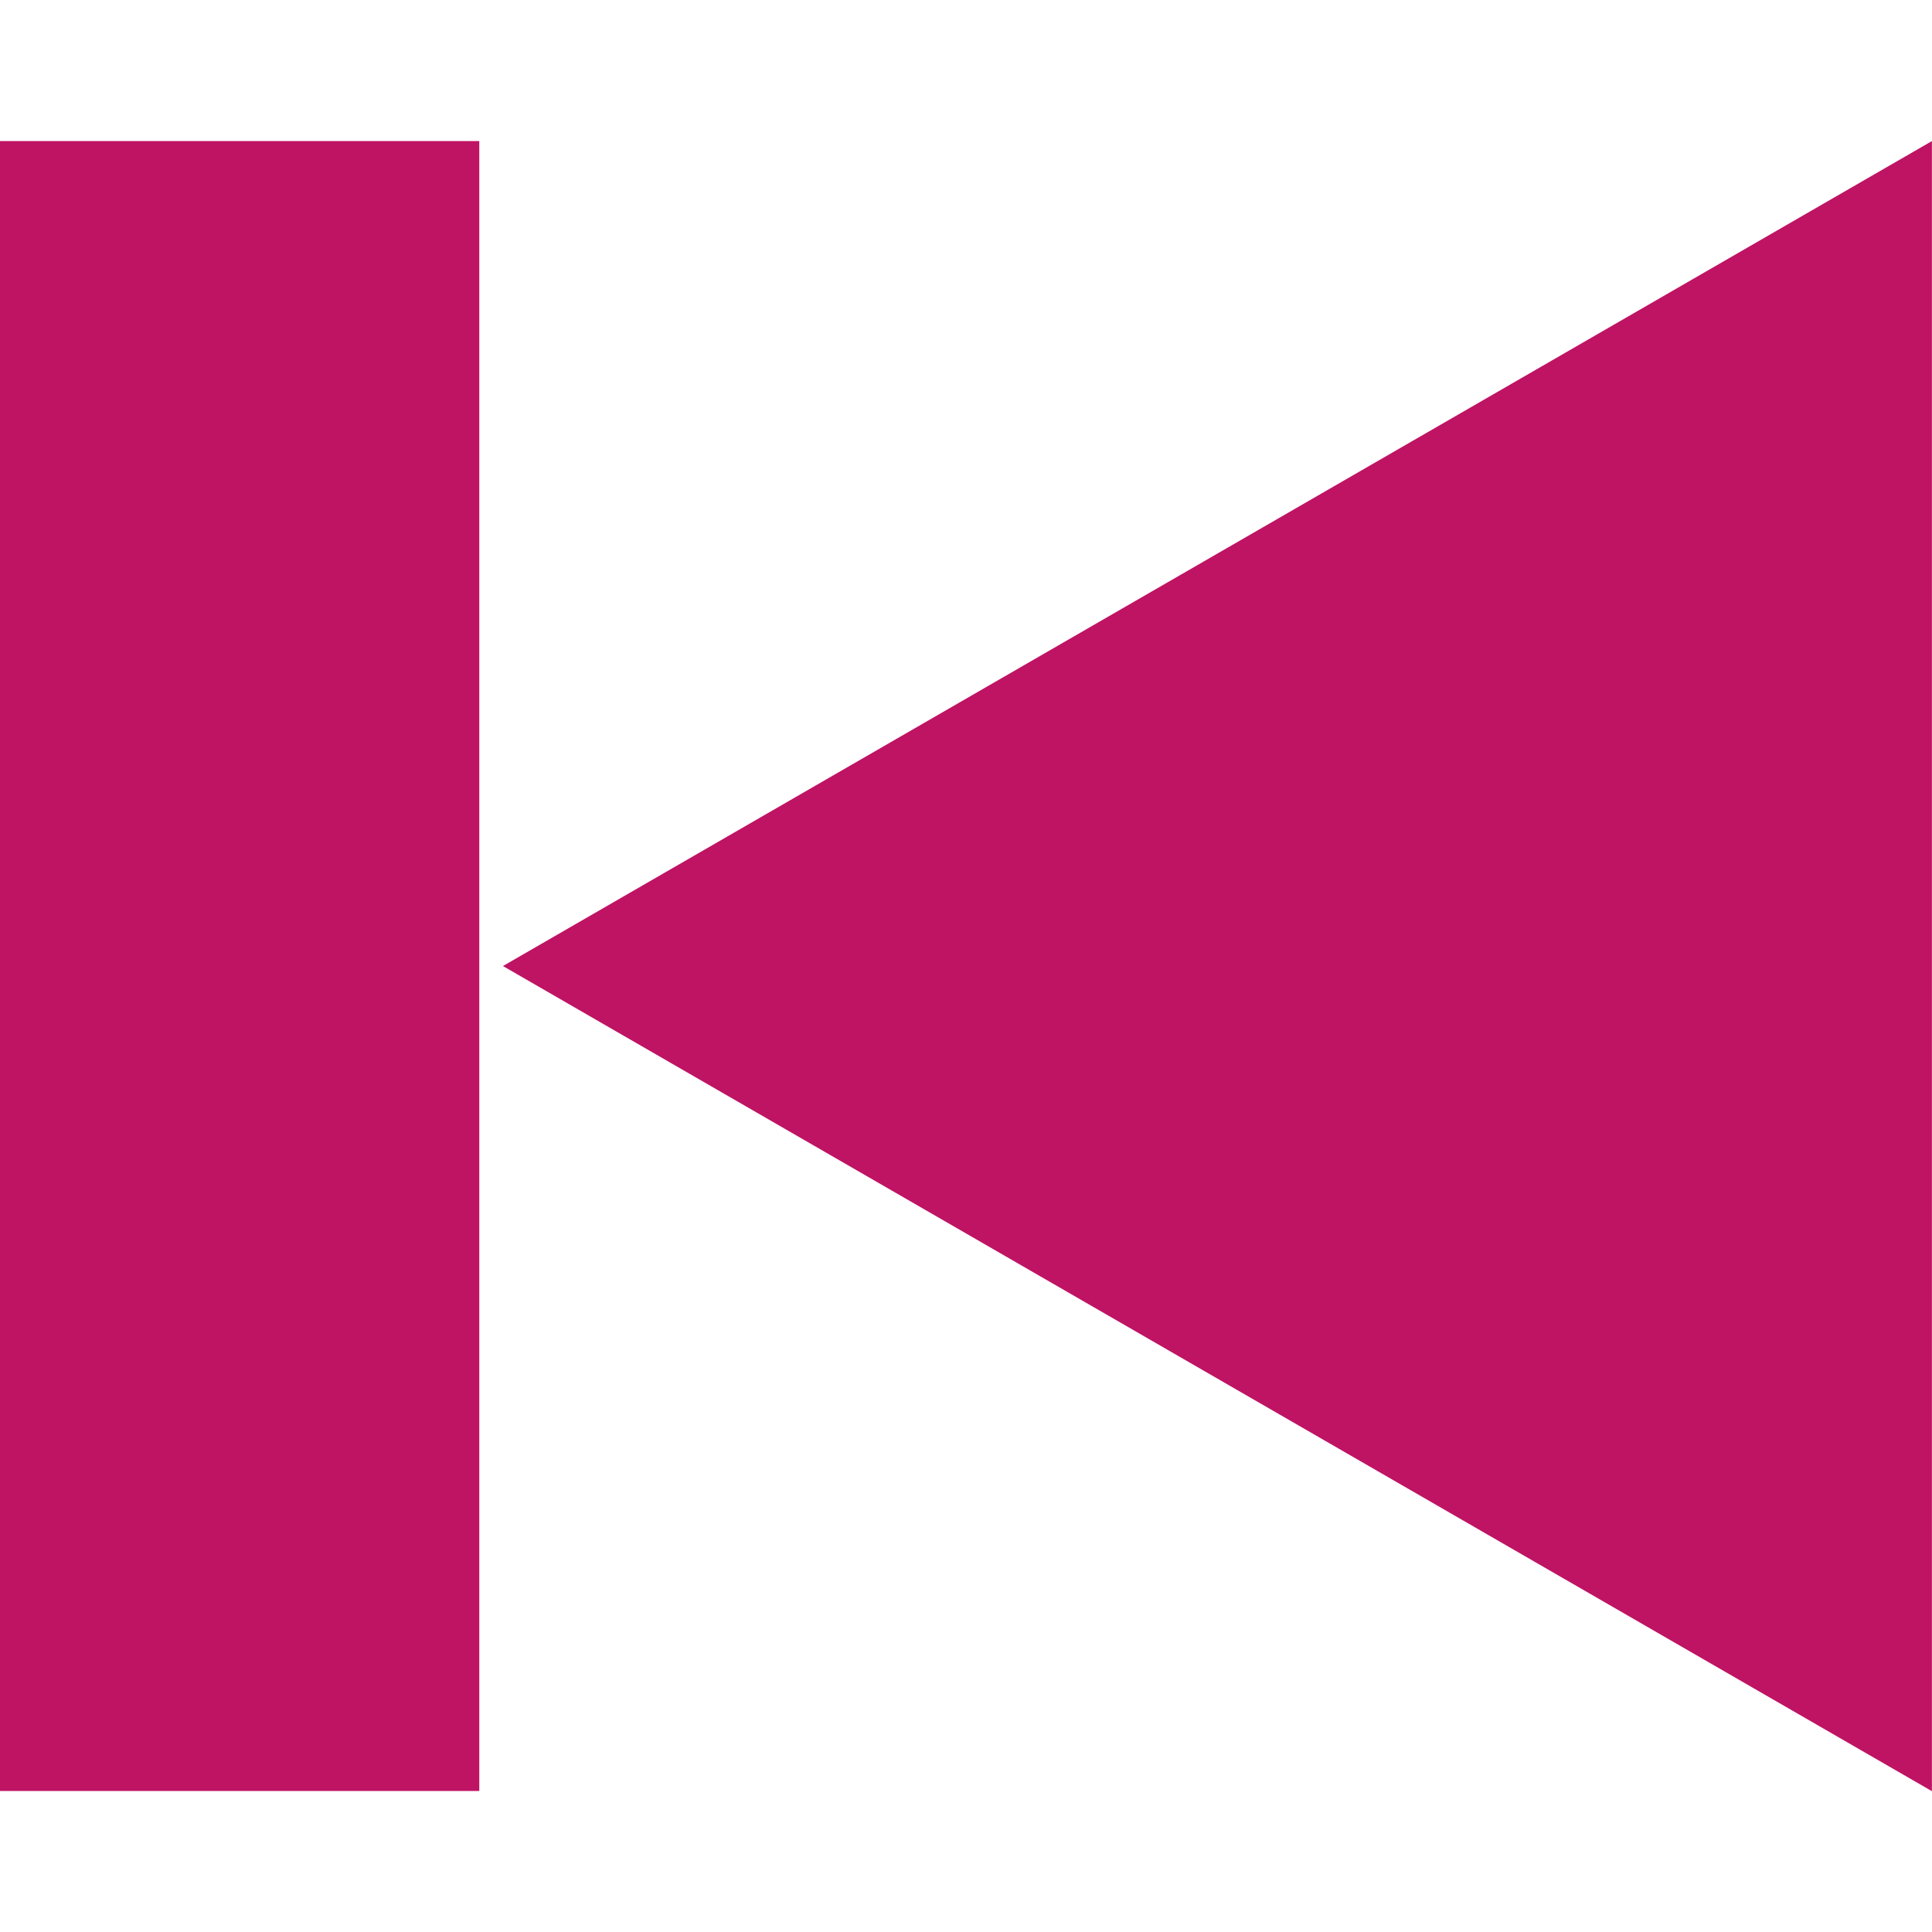
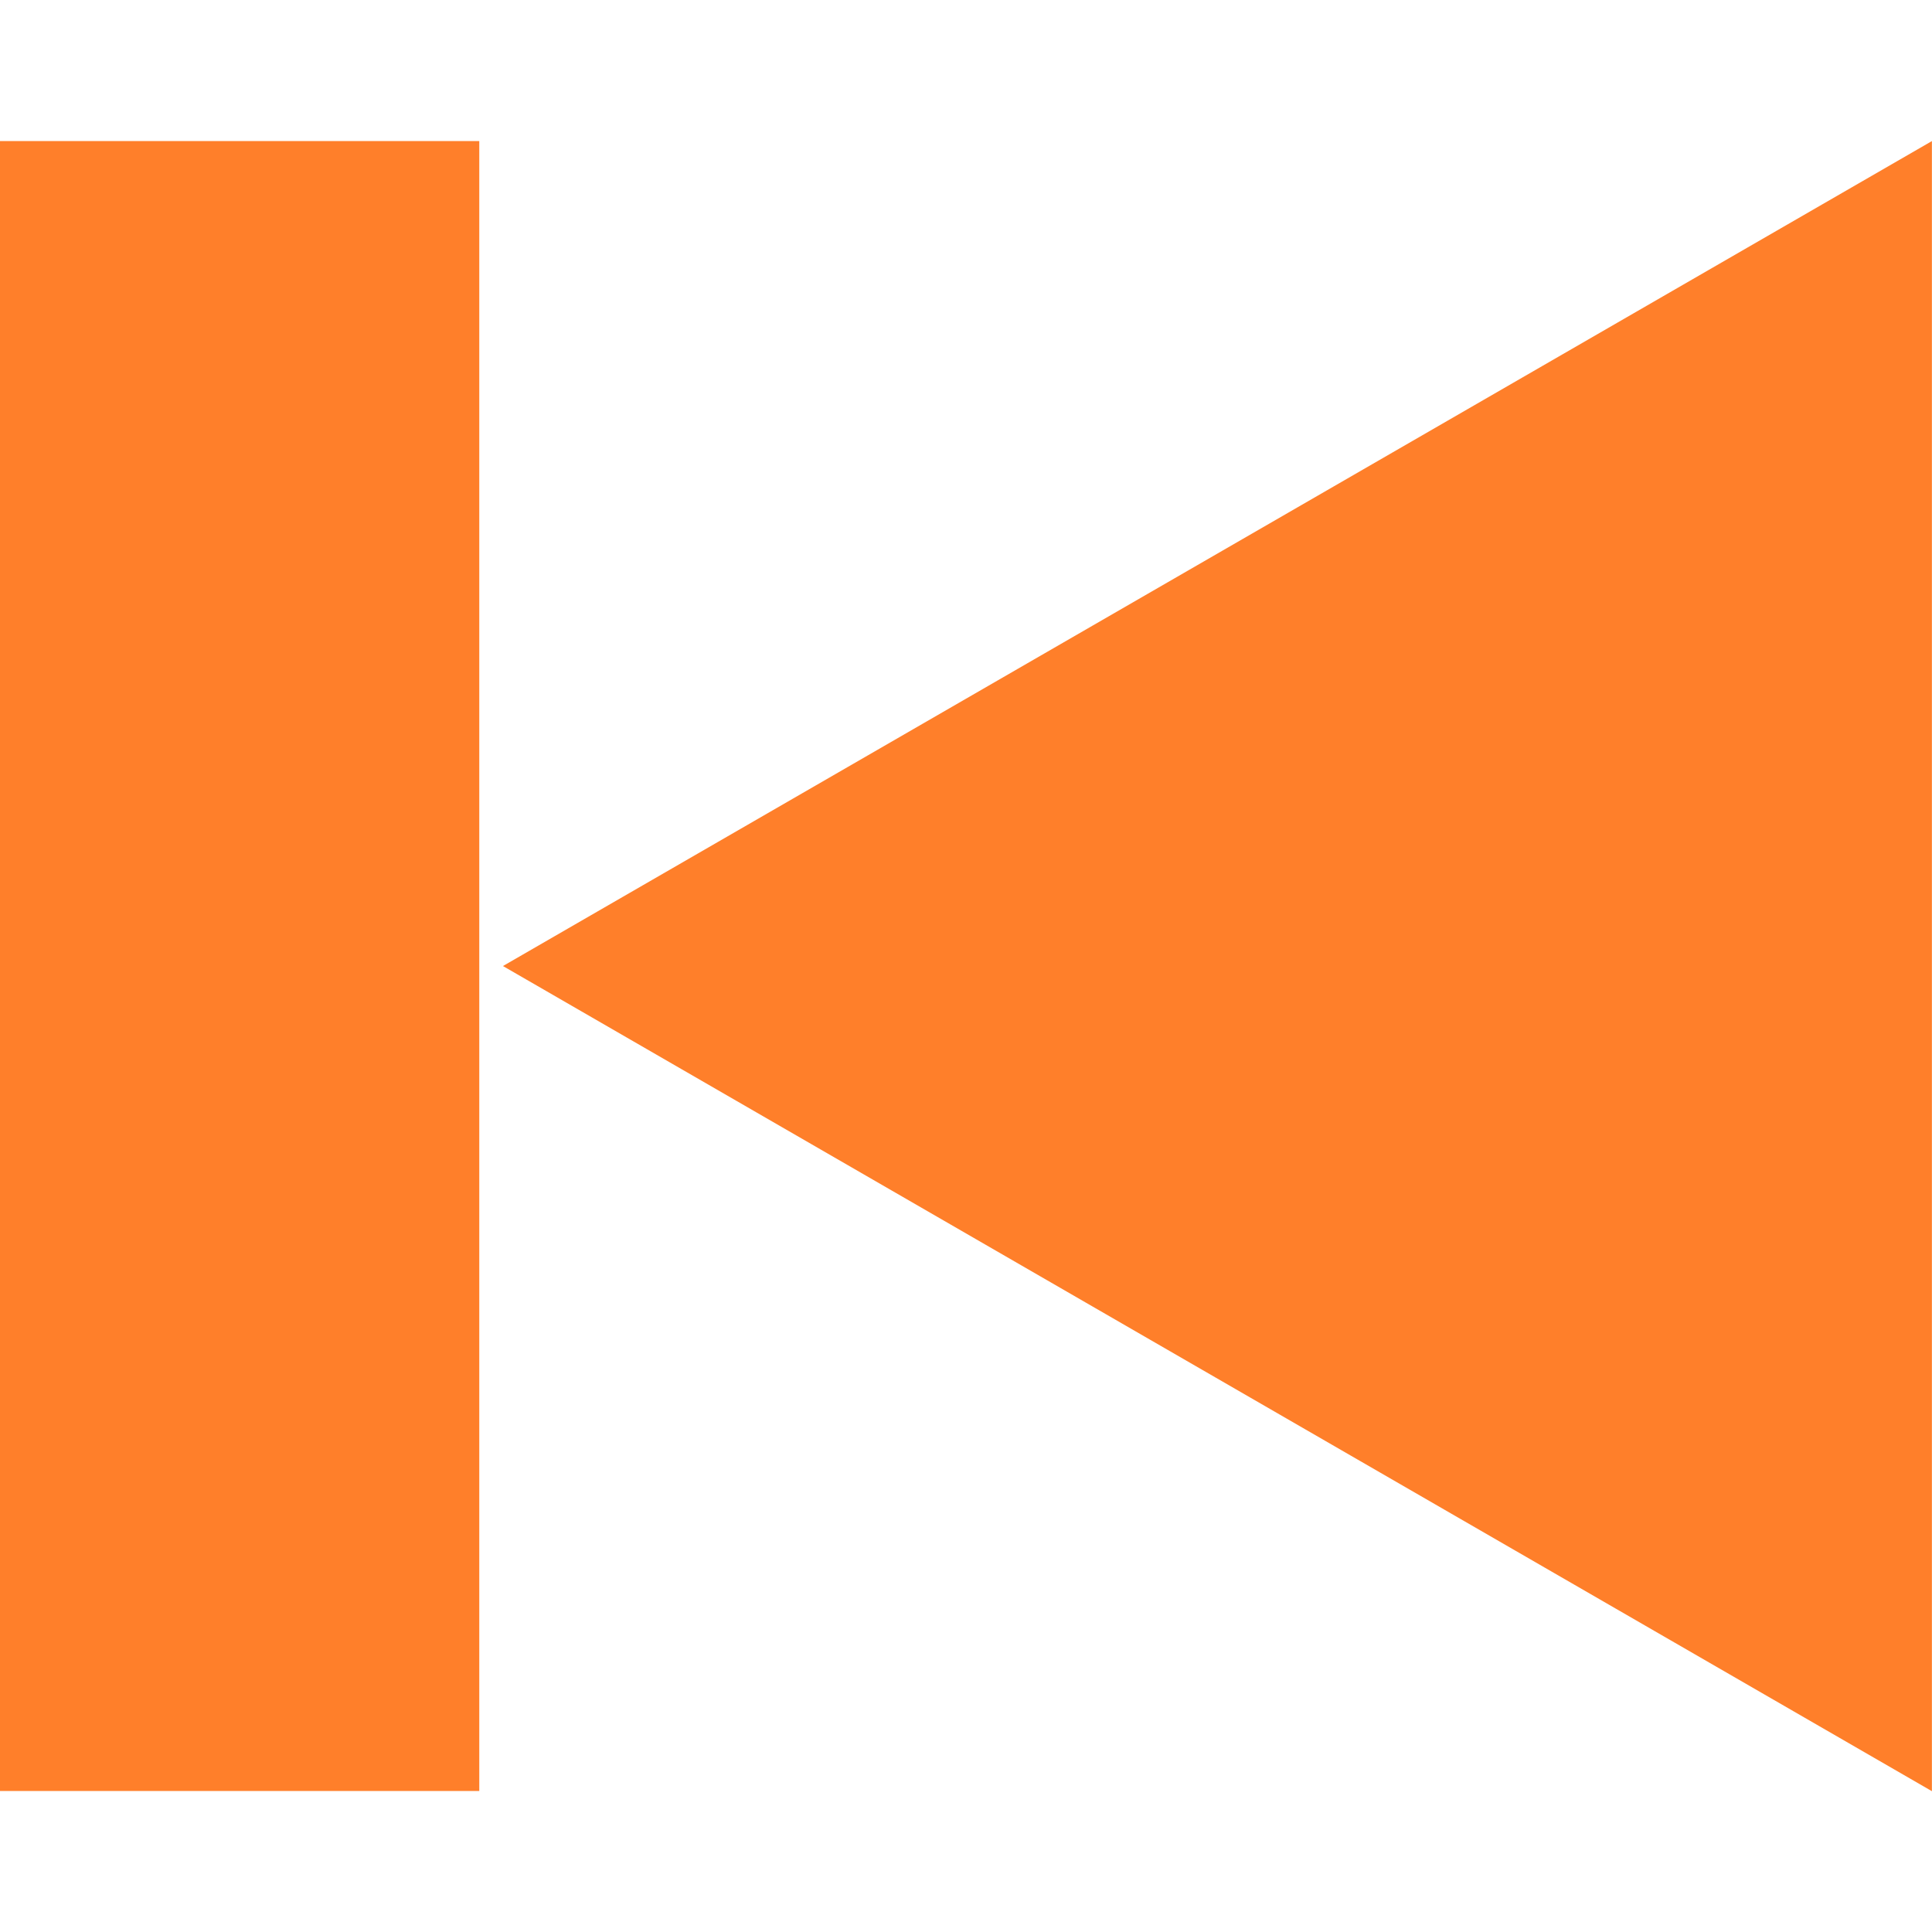
<svg xmlns="http://www.w3.org/2000/svg" width="48" height="48" viewBox="0 0 12.7 12.7" version="1.1" id="svg1" xml:space="preserve">
  <defs id="defs1" />
  <g id="layer1" transform="translate(449.3835,-1197.869)">
-     <path id="path155" style="fill:#bf1363;stroke:none;stroke-width:2.188;stroke-linecap:square;fill-opacity:1" d="M 104.861 386.956 L 104.861 395.946 L 102.249 395.946 L 102.249 386.956 L 104.861 386.956 z M 94.334 386.956 L 102.12 391.451 L 94.334 395.947 L 94.334 386.956 z " transform="matrix(-1.206422,0,0,1.206422,-322.8775,731.9642)" />
+     <path id="path155" style="fill:#ff7f2a;stroke:none;stroke-width:2.188;stroke-linecap:square;fill-opacity:1" d="M 104.861 386.956 L 104.861 395.946 L 102.249 395.946 L 102.249 386.956 L 104.861 386.956 z M 94.334 386.956 L 102.12 391.451 L 94.334 395.947 L 94.334 386.956 z " transform="matrix(-1.206422,0,0,1.206422,-322.8775,731.9642)" />
  </g>
</svg>
